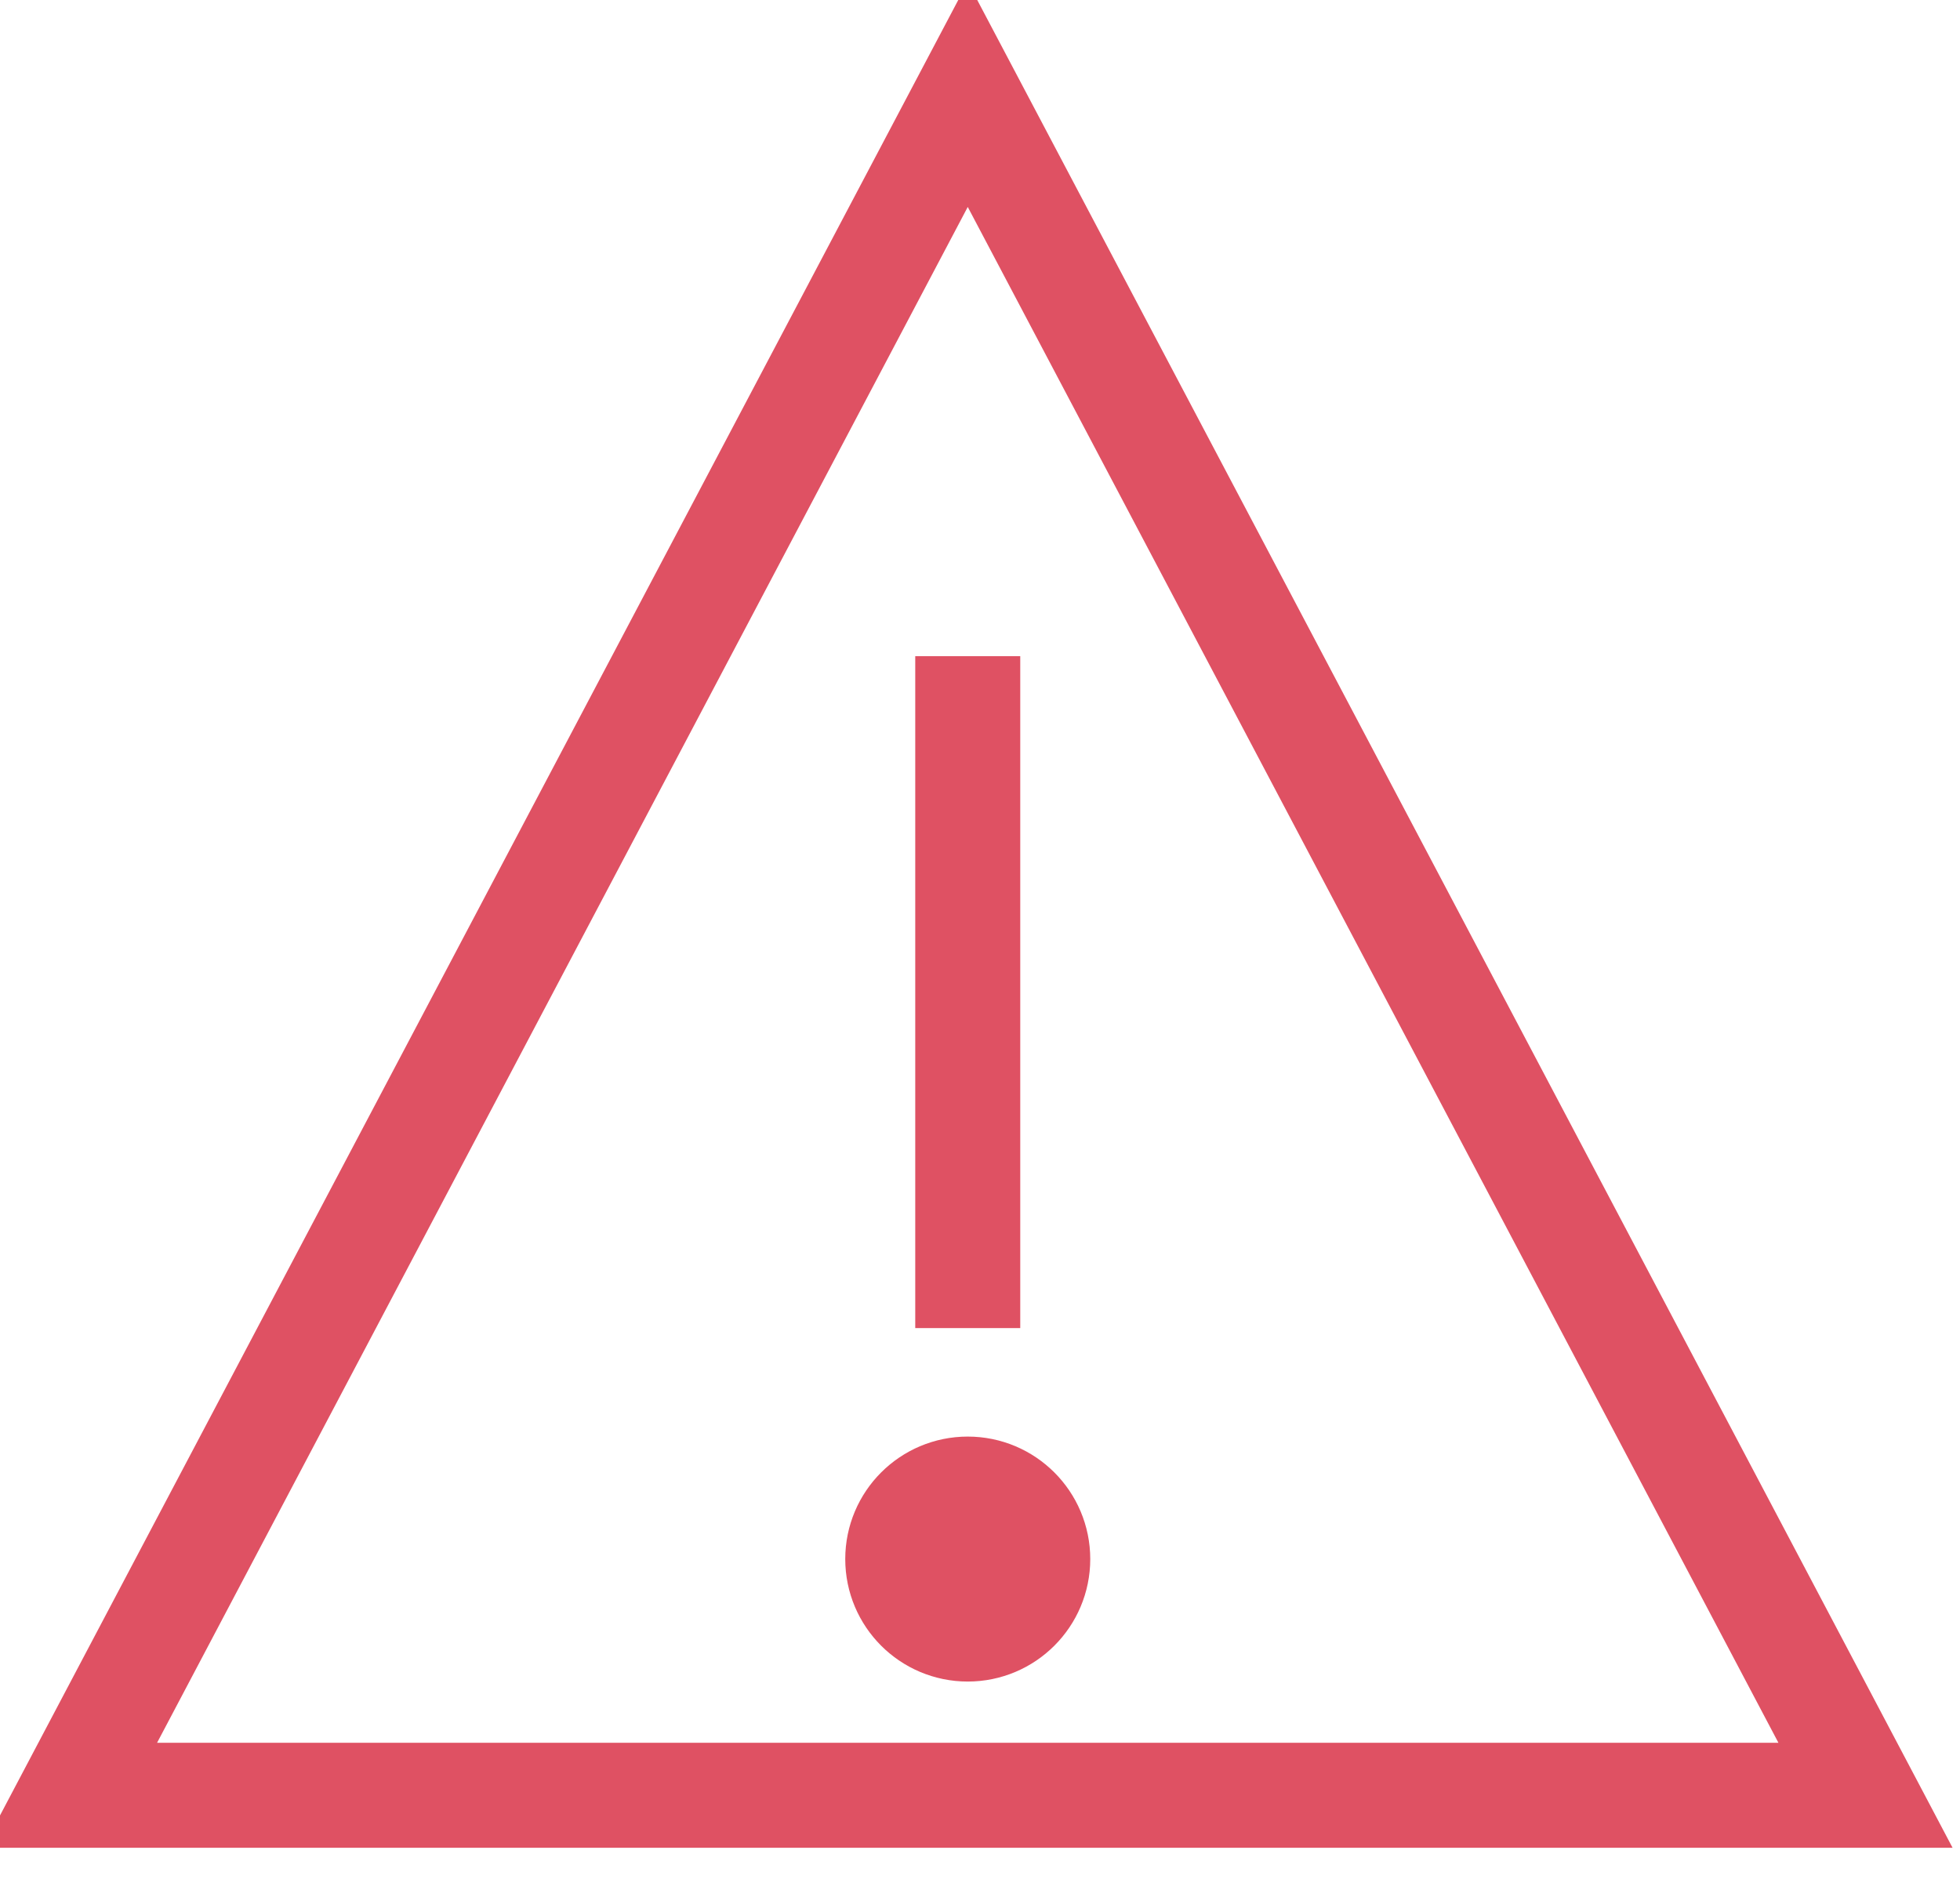
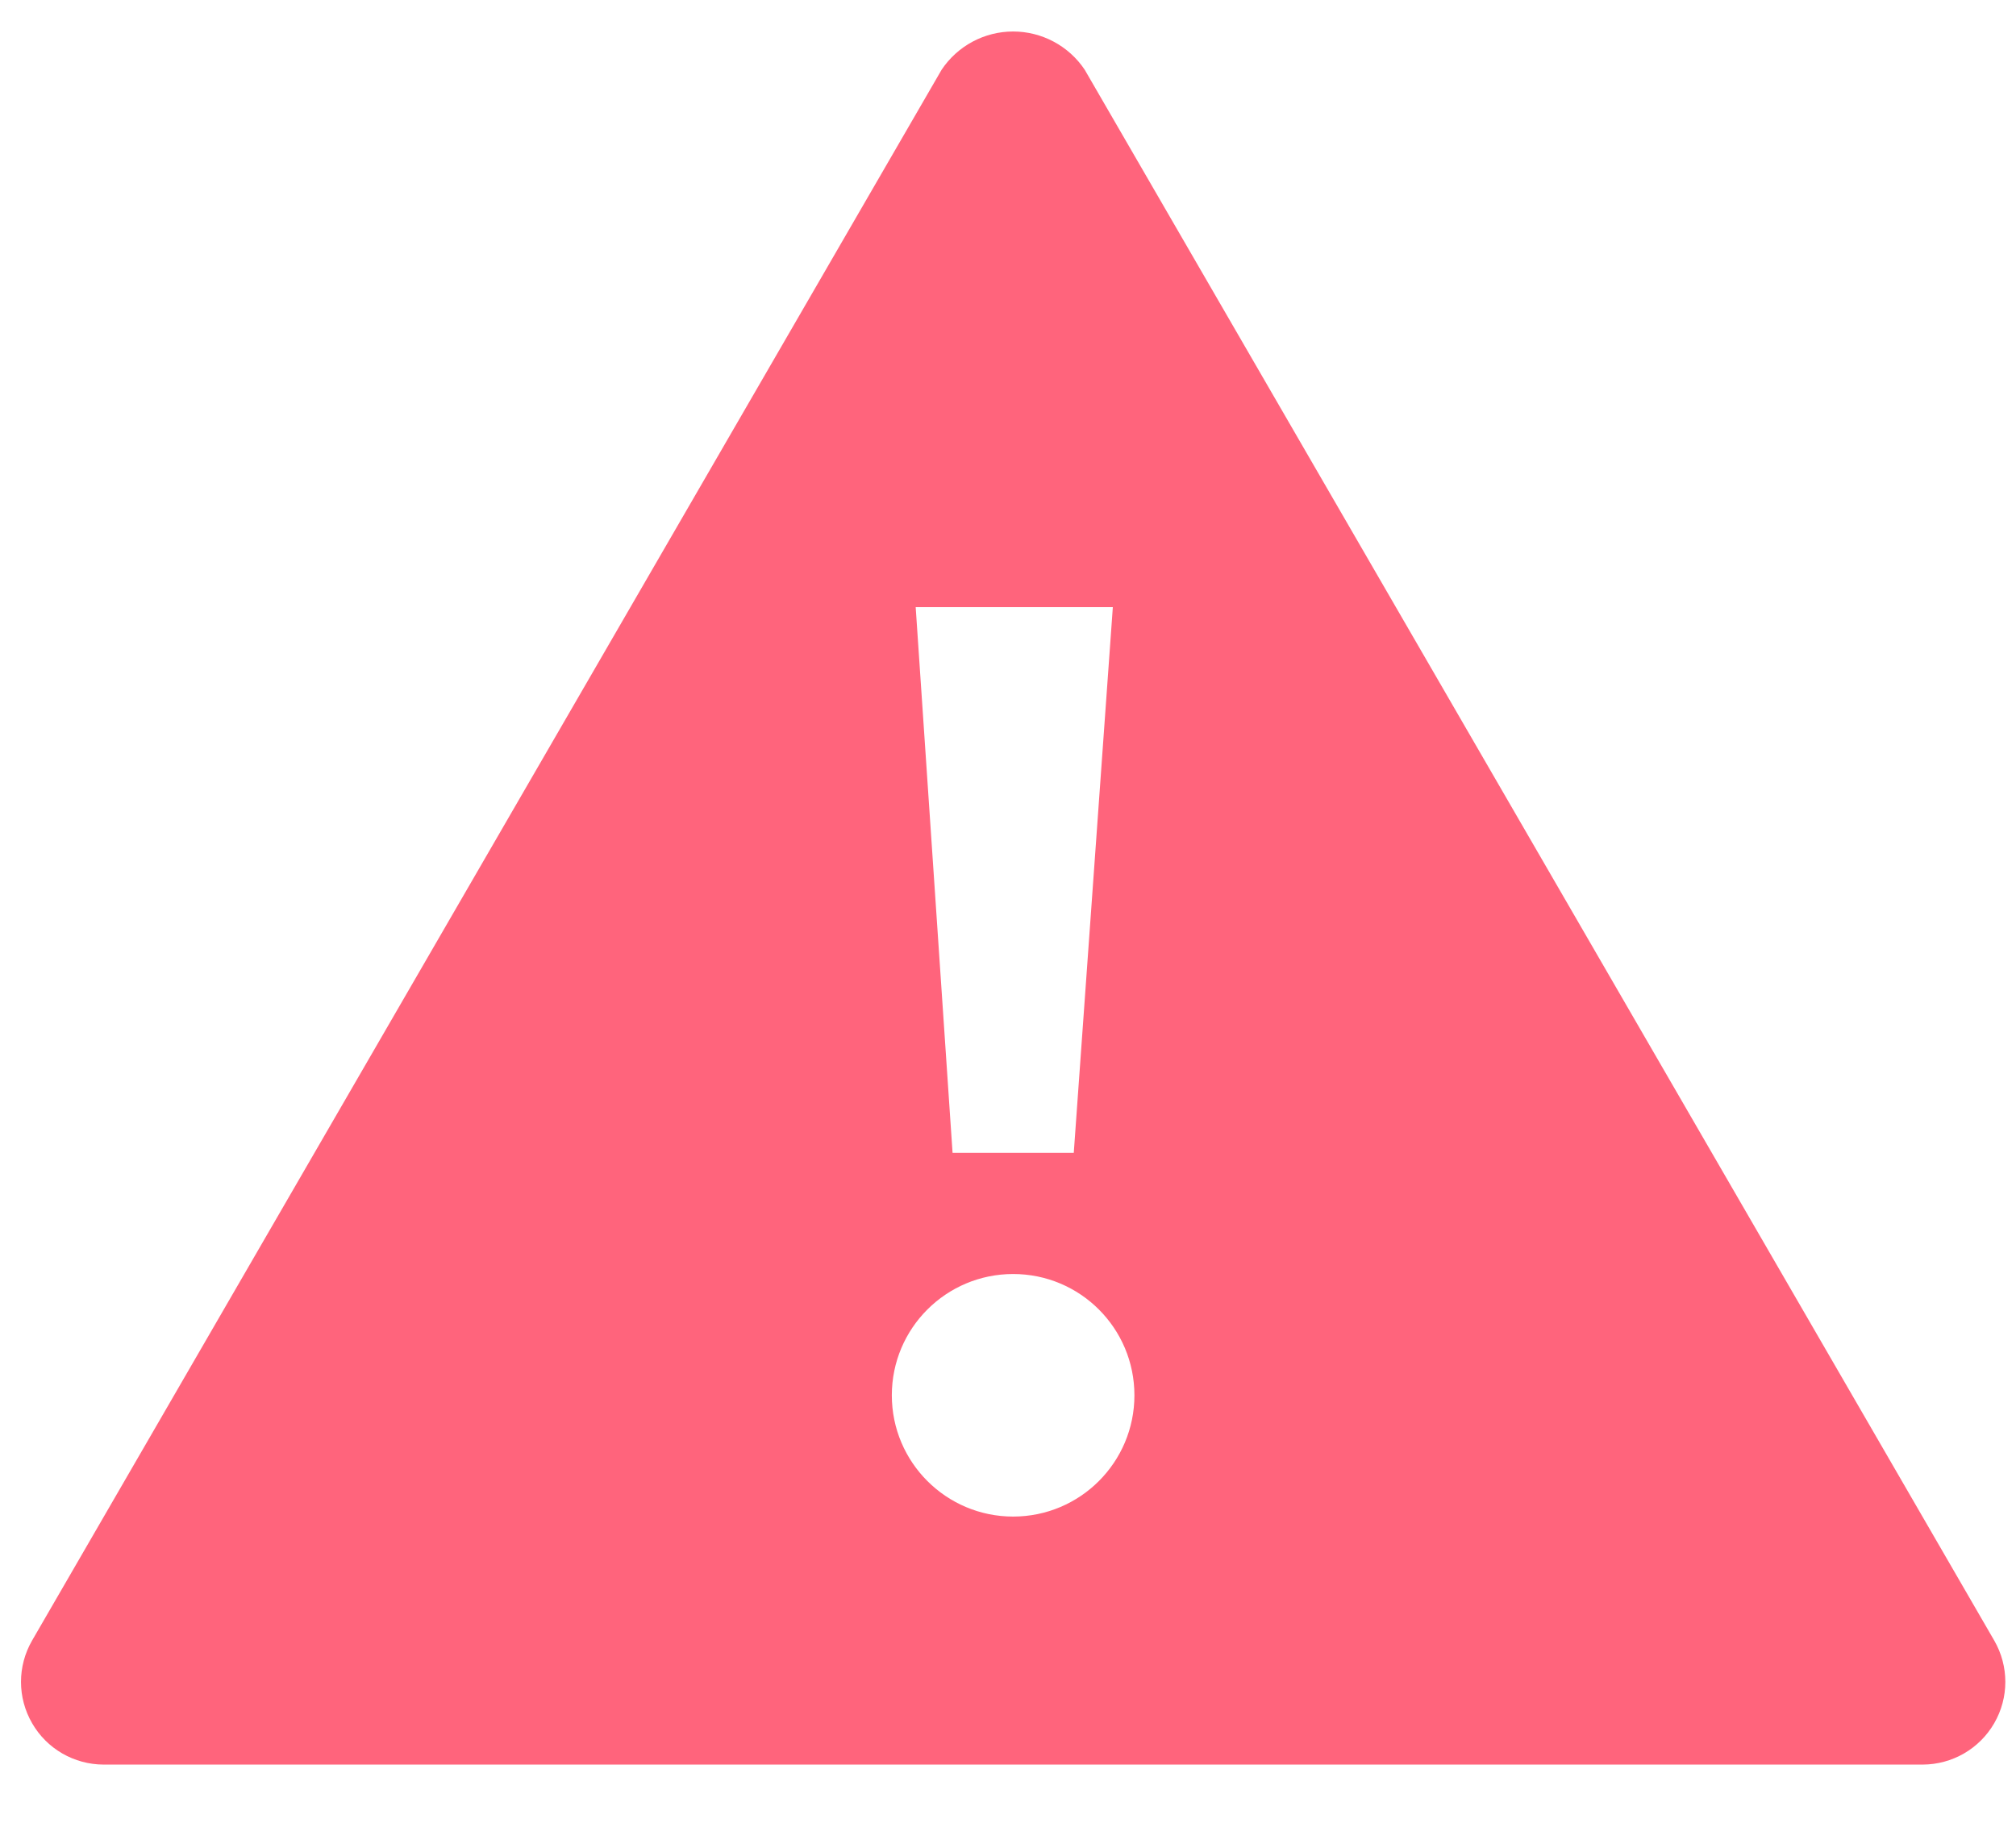
- <svg xmlns="http://www.w3.org/2000/svg" width="28px" height="27px" viewBox="0 0 28 27" version="1.1">
-   <defs />
-   <g id="Symbols" stroke="none" stroke-width="1" fill="none" fill-rule="evenodd">
-     <g id="Overlay/Dialog-(Error)" transform="translate(-21, -26)">
-       <g id="Header" transform="translate(22, 26)">
-         <g id="Icons/Small-(20px)/Error-(color)">
-           <g id="Group" transform="translate(0, 1.35)">
-             <polygon id="Shape" stroke="#DF5163" stroke-width="1.5" stroke-linecap="square" points="0 24.3 12.825 0 25.65 24.3" />
-             <path d="M12.825,8.775 L12.825,16.875" id="Shape" stroke="#DF5163" stroke-width="1.5" stroke-linecap="square" />
-             <circle id="Oval" stroke="#DF5163" stroke-width="1.5" stroke-linecap="square" cx="12.825" cy="20.925" r="1" />
-             <circle id="Oval" fill="#DF5163" fill-rule="nonzero" cx="12.488" cy="20.587" r="1" />
+ <svg xmlns="http://www.w3.org/2000/svg" width="24px" height="22px" viewBox="0 0 24 22" version="1.1">
+   <g id="iPhone-8" stroke="none" stroke-width="1" fill="none" fill-rule="evenodd">
+     <g id="Verify-key---Incorrect-" transform="translate(-24, -578)" fill="#FF647C" fill-rule="nonzero">
+       <g id="Component/Info-sheet-(iPhoneX+)" transform="translate(0, 549)">
+         <g id="Header" transform="translate(22, 26)">
+           <g id="Icons/Small-(20px)/Info-(color)" transform="translate(2, 3)">
+             <path d="M23.741,19.533 L12.913,0.83 C12.723,0.546 12.403,0.375 12.061,0.375 C11.719,0.375 11.4,0.546 11.21,0.83 L0.382,19.533 C0.206,19.838 0.206,20.213 0.382,20.517 C0.557,20.822 0.882,21.009 1.233,21.01 L22.889,21.01 C23.241,21.009 23.565,20.822 23.741,20.517 C23.917,20.213 23.917,19.838 23.741,19.533 L23.741,19.533 Z M13.248,7.229 L12.783,13.726 L11.34,13.726 L10.901,7.229 L13.248,7.229 Z M12.061,18.057 C11.264,18.057 10.617,17.41 10.617,16.613 C10.617,15.815 11.264,15.169 12.061,15.169 C12.859,15.169 13.505,15.815 13.505,16.613 C13.505,17.41 12.859,18.057 12.061,18.057 Z" id="Shape" />
          </g>
        </g>
      </g>
    </g>
  </g>
</svg>
